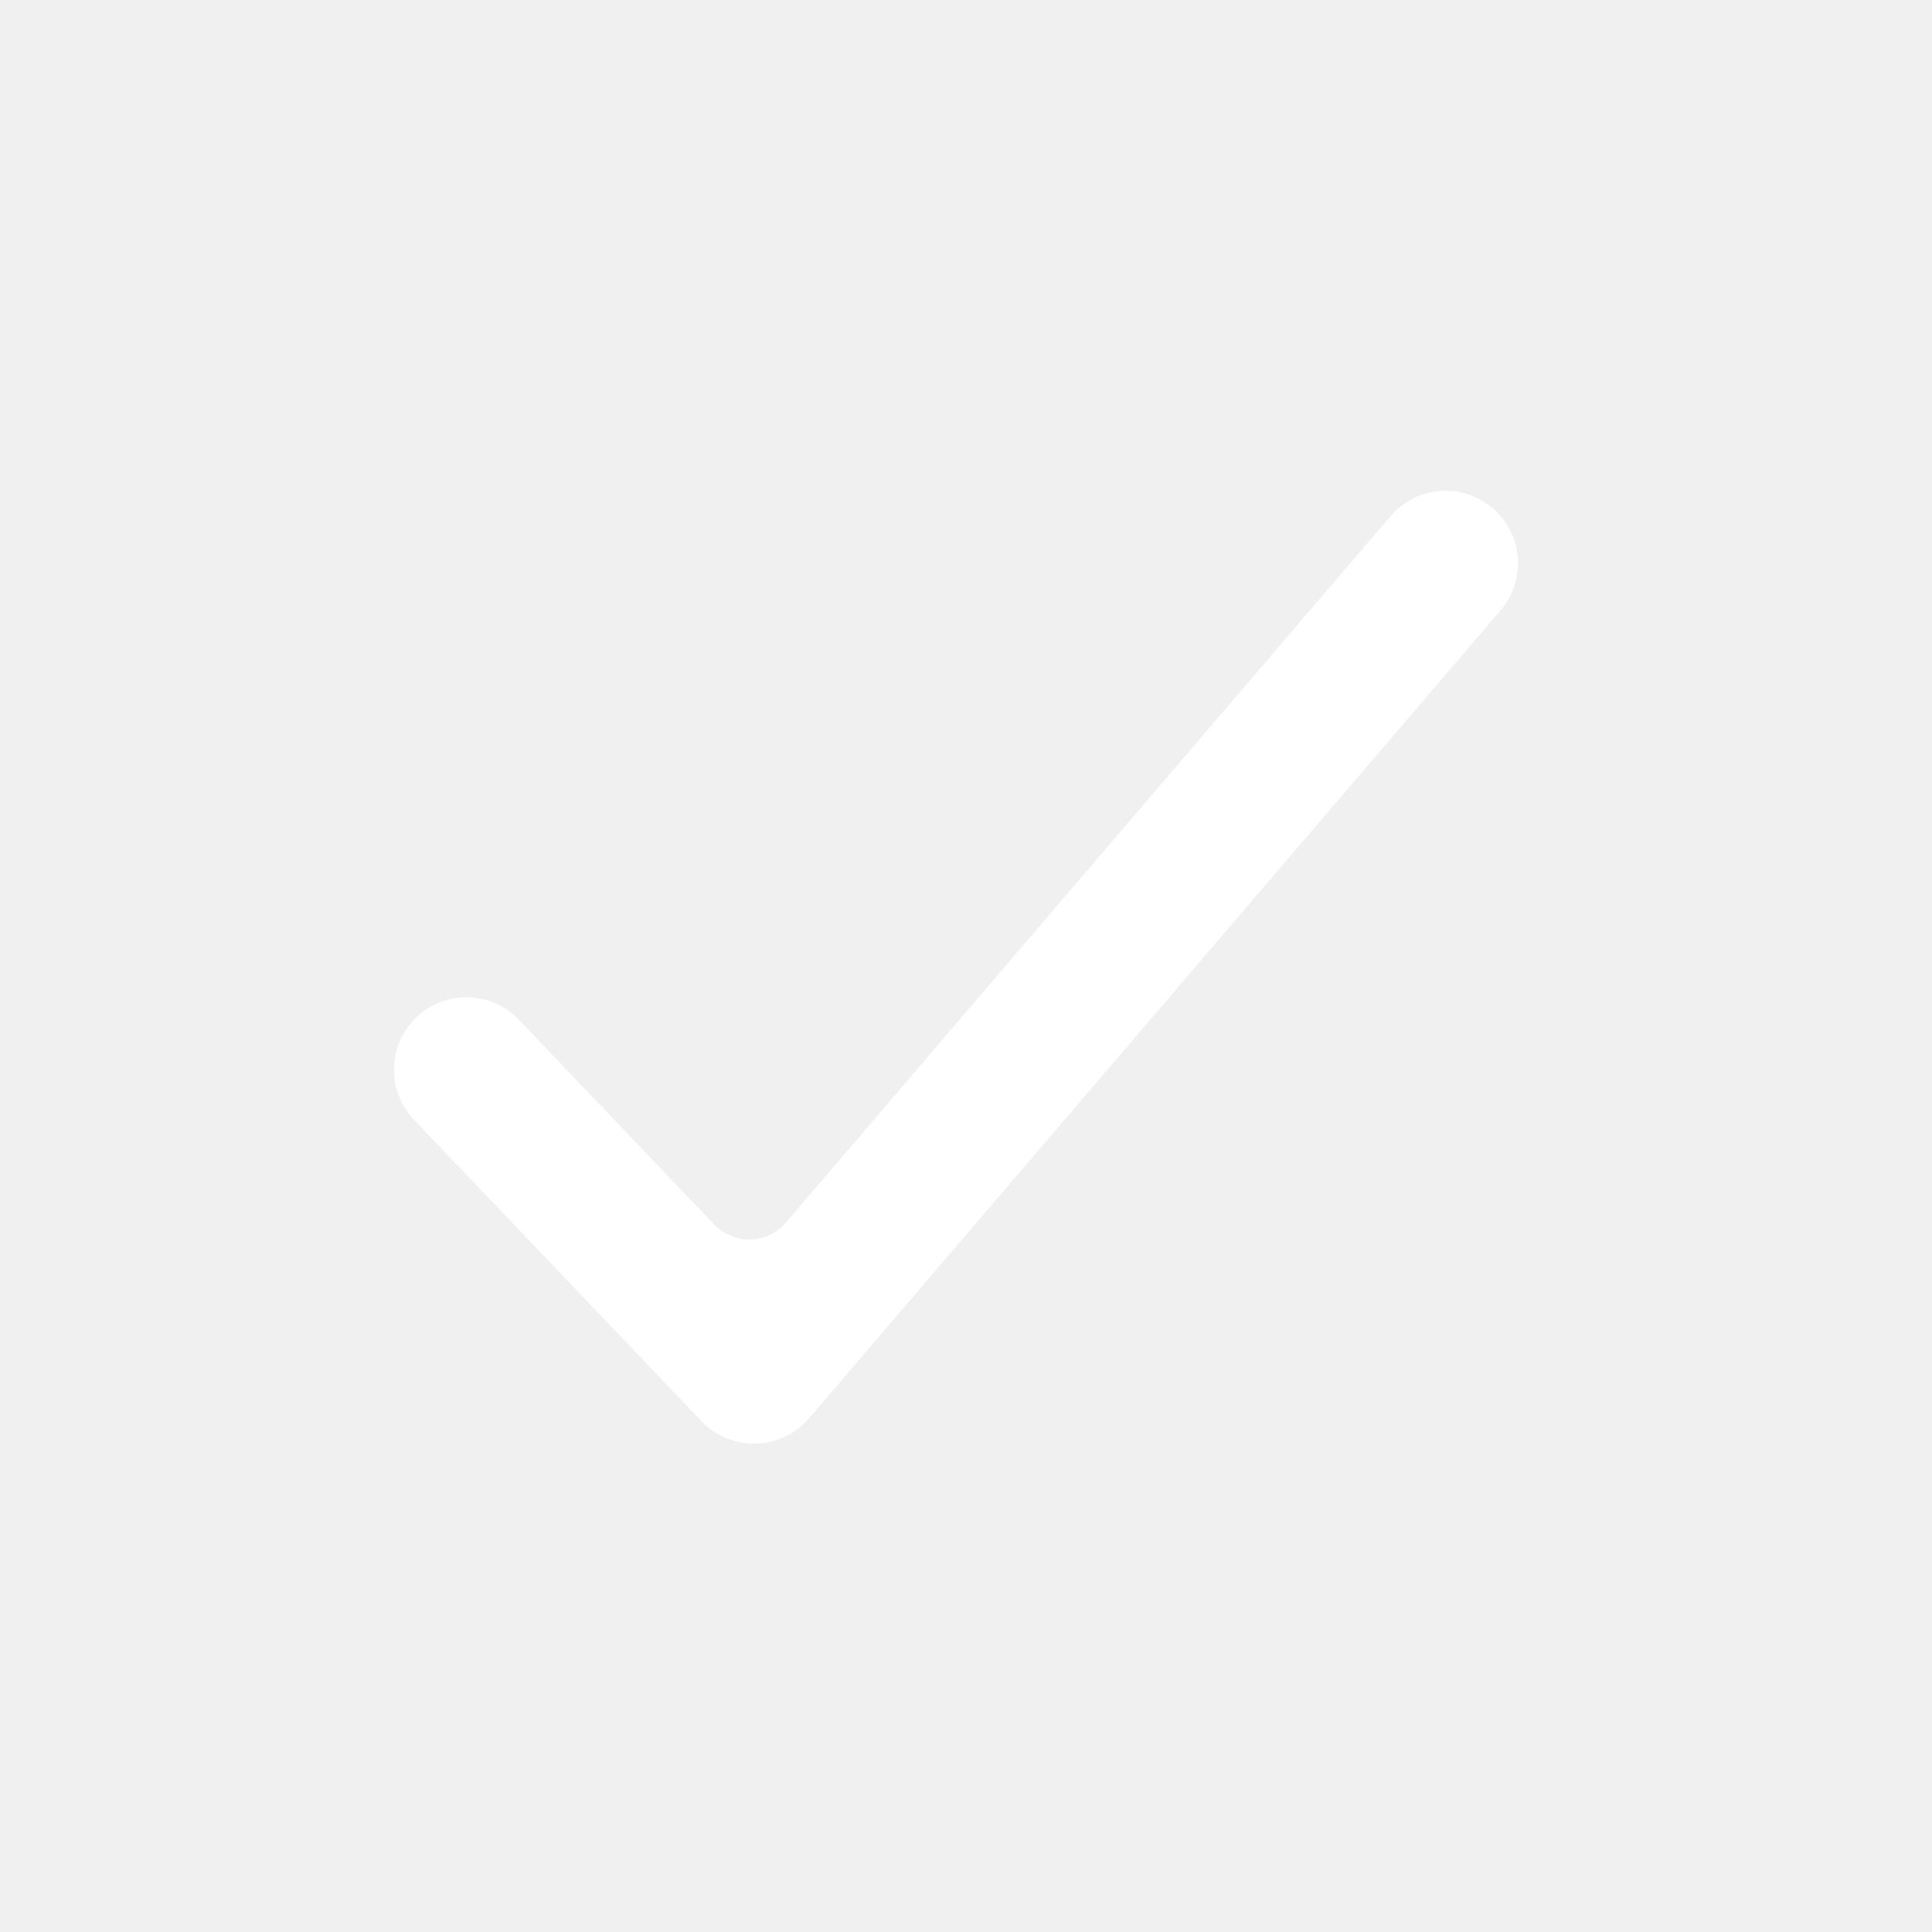
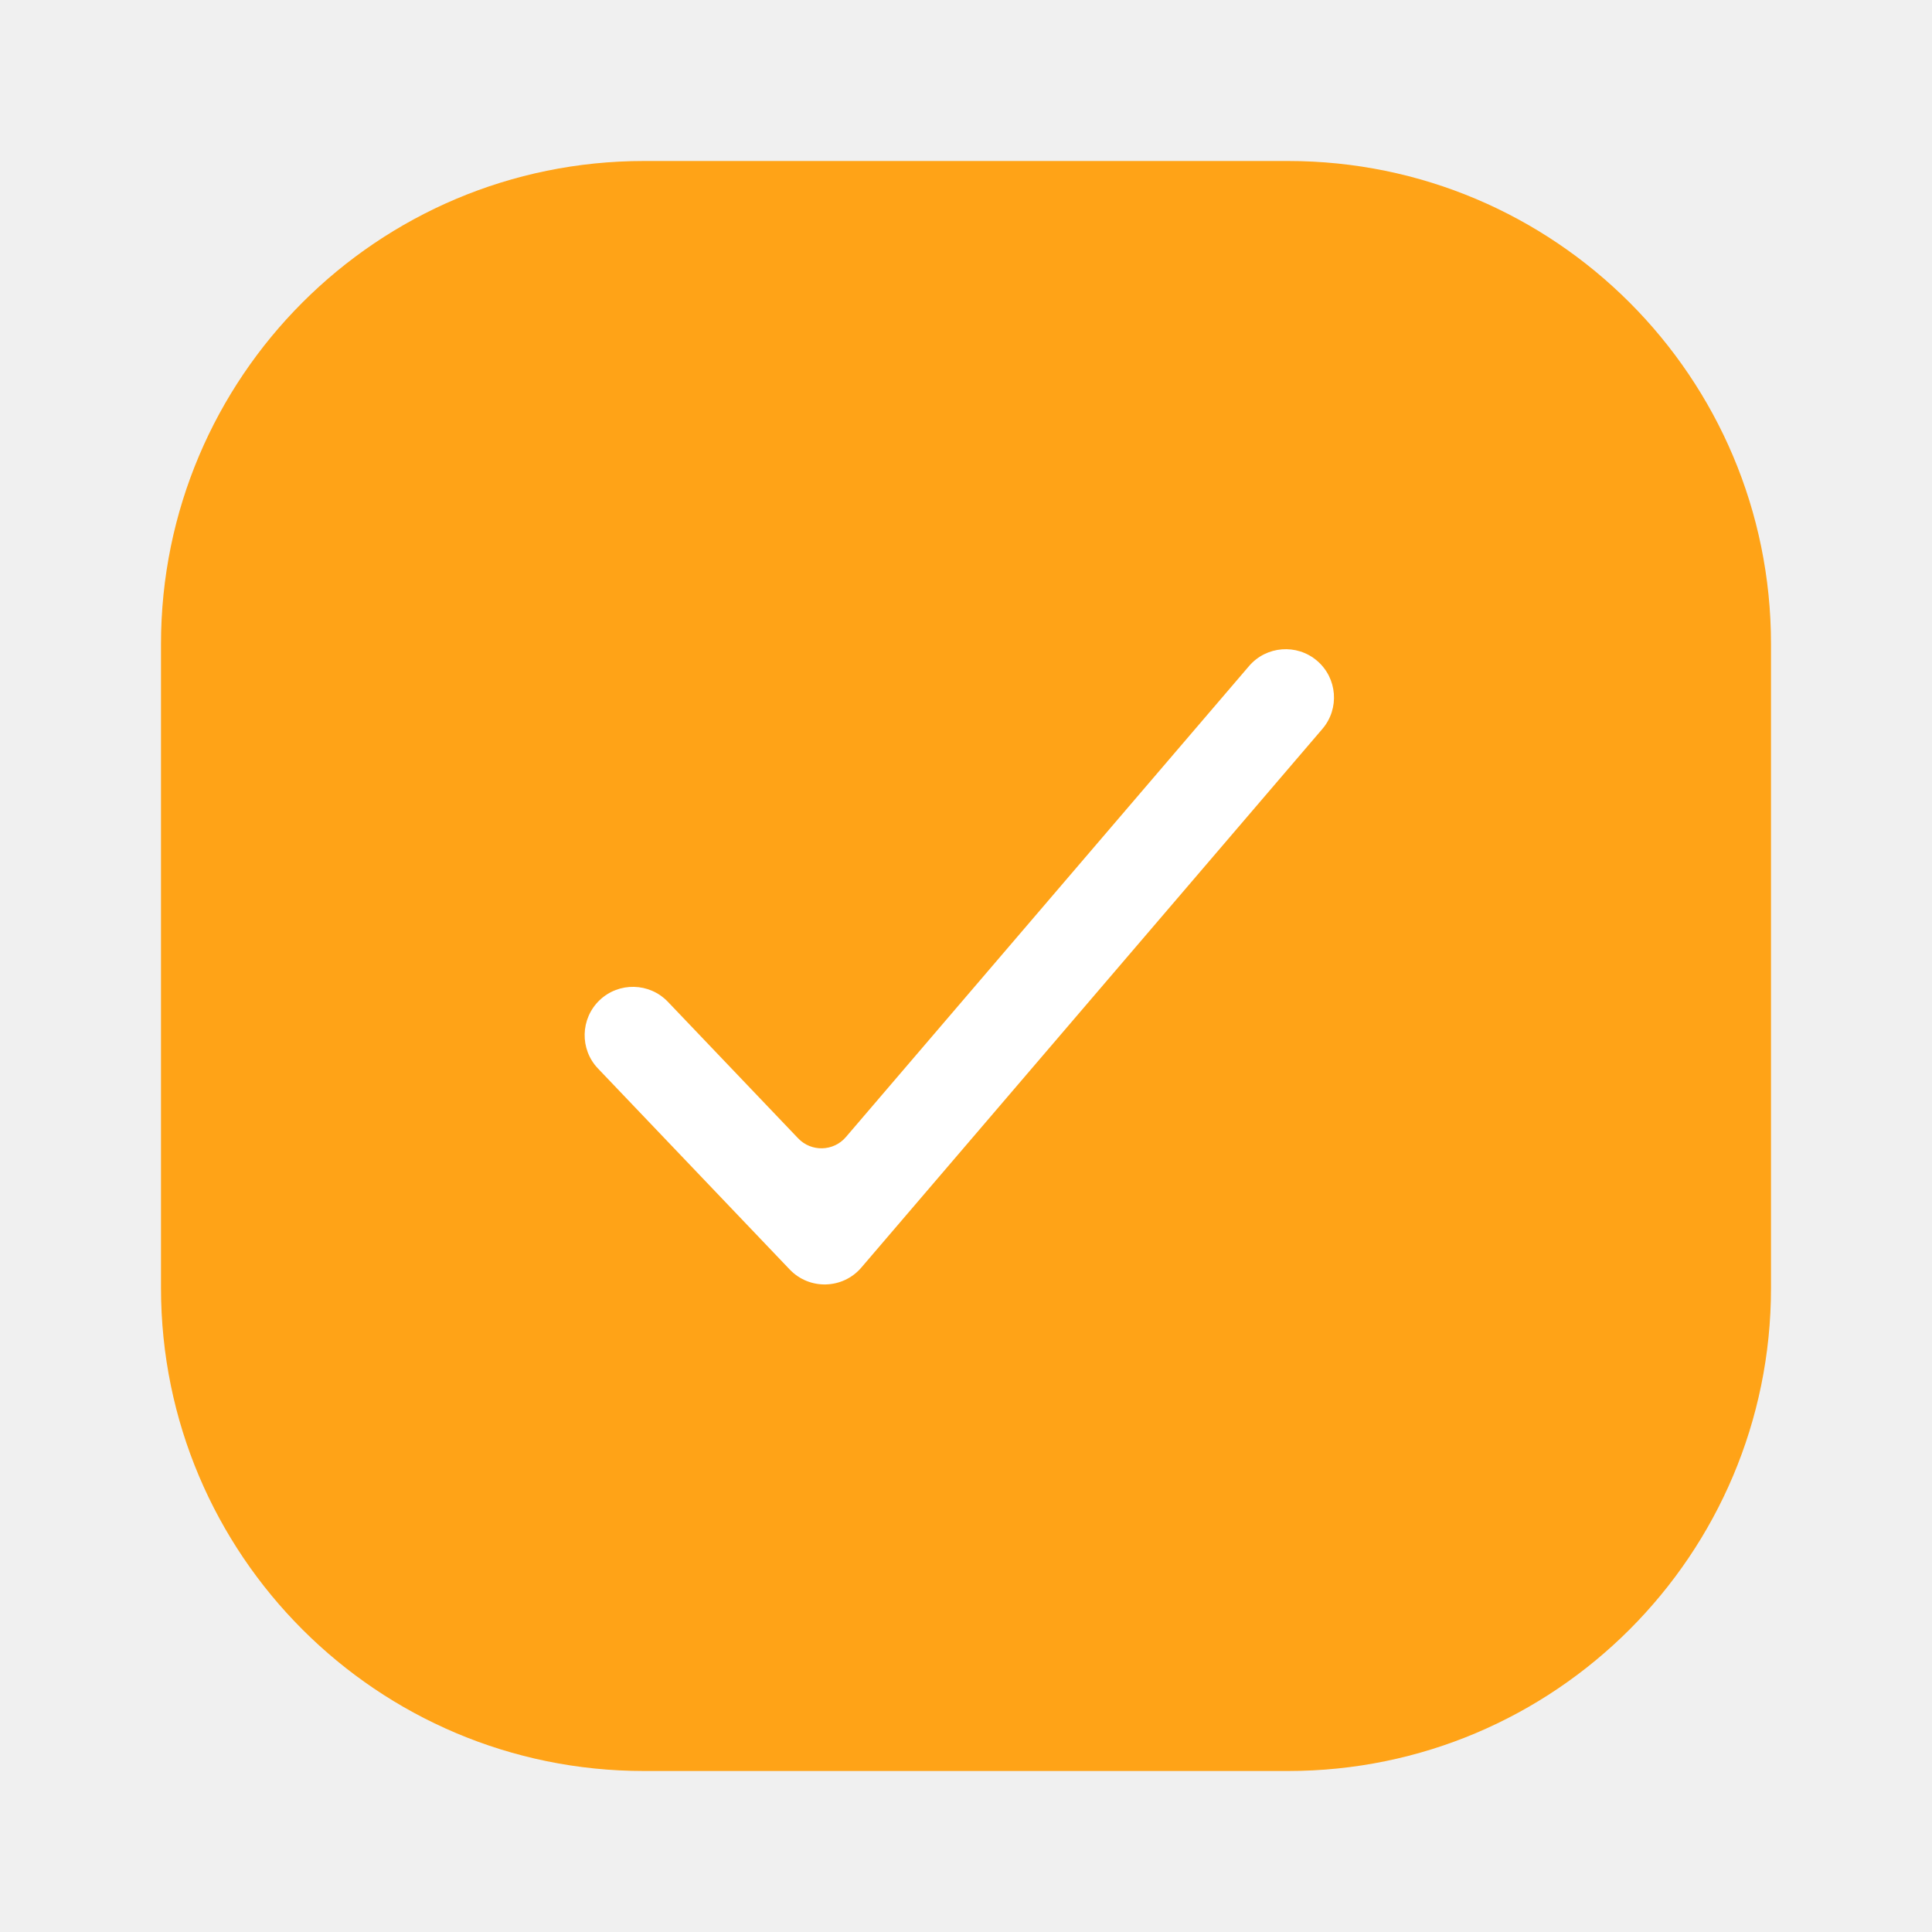
- <svg xmlns="http://www.w3.org/2000/svg" width="16" height="16" viewBox="0 0 16 16" fill="none">
-   <path d="M4.297 8.445C4.068 8.205 3.688 8.196 3.448 8.425C3.209 8.654 3.2 9.034 3.428 9.273L5.81 11.77C6.055 12.027 6.469 12.016 6.7 11.746L12.427 5.055C12.643 4.803 12.614 4.424 12.362 4.209C12.11 3.993 11.731 4.023 11.516 4.274L6.508 10.125C6.354 10.305 6.078 10.312 5.915 10.141L4.297 8.445Z" fill="white" />
+ <svg xmlns="http://www.w3.org/2000/svg" width="24" height="24" viewBox="0 0 24 24" fill="none">
+   <rect x="2" y="2" width="20" height="20" rx="6" fill="#FFA317" />
+   <path d="M8.297 12.445C8.068 12.205 7.688 12.196 7.448 12.425C7.209 12.654 7.2 13.034 7.428 13.273L9.81 15.77C10.055 16.027 10.469 16.016 10.7 15.746L16.427 9.055C16.643 8.803 16.613 8.424 16.362 8.209C16.11 7.993 15.731 8.023 15.516 8.274L10.508 14.125C10.354 14.305 10.078 14.312 9.915 14.141L8.297 12.445Z" fill="white" />
</svg>
